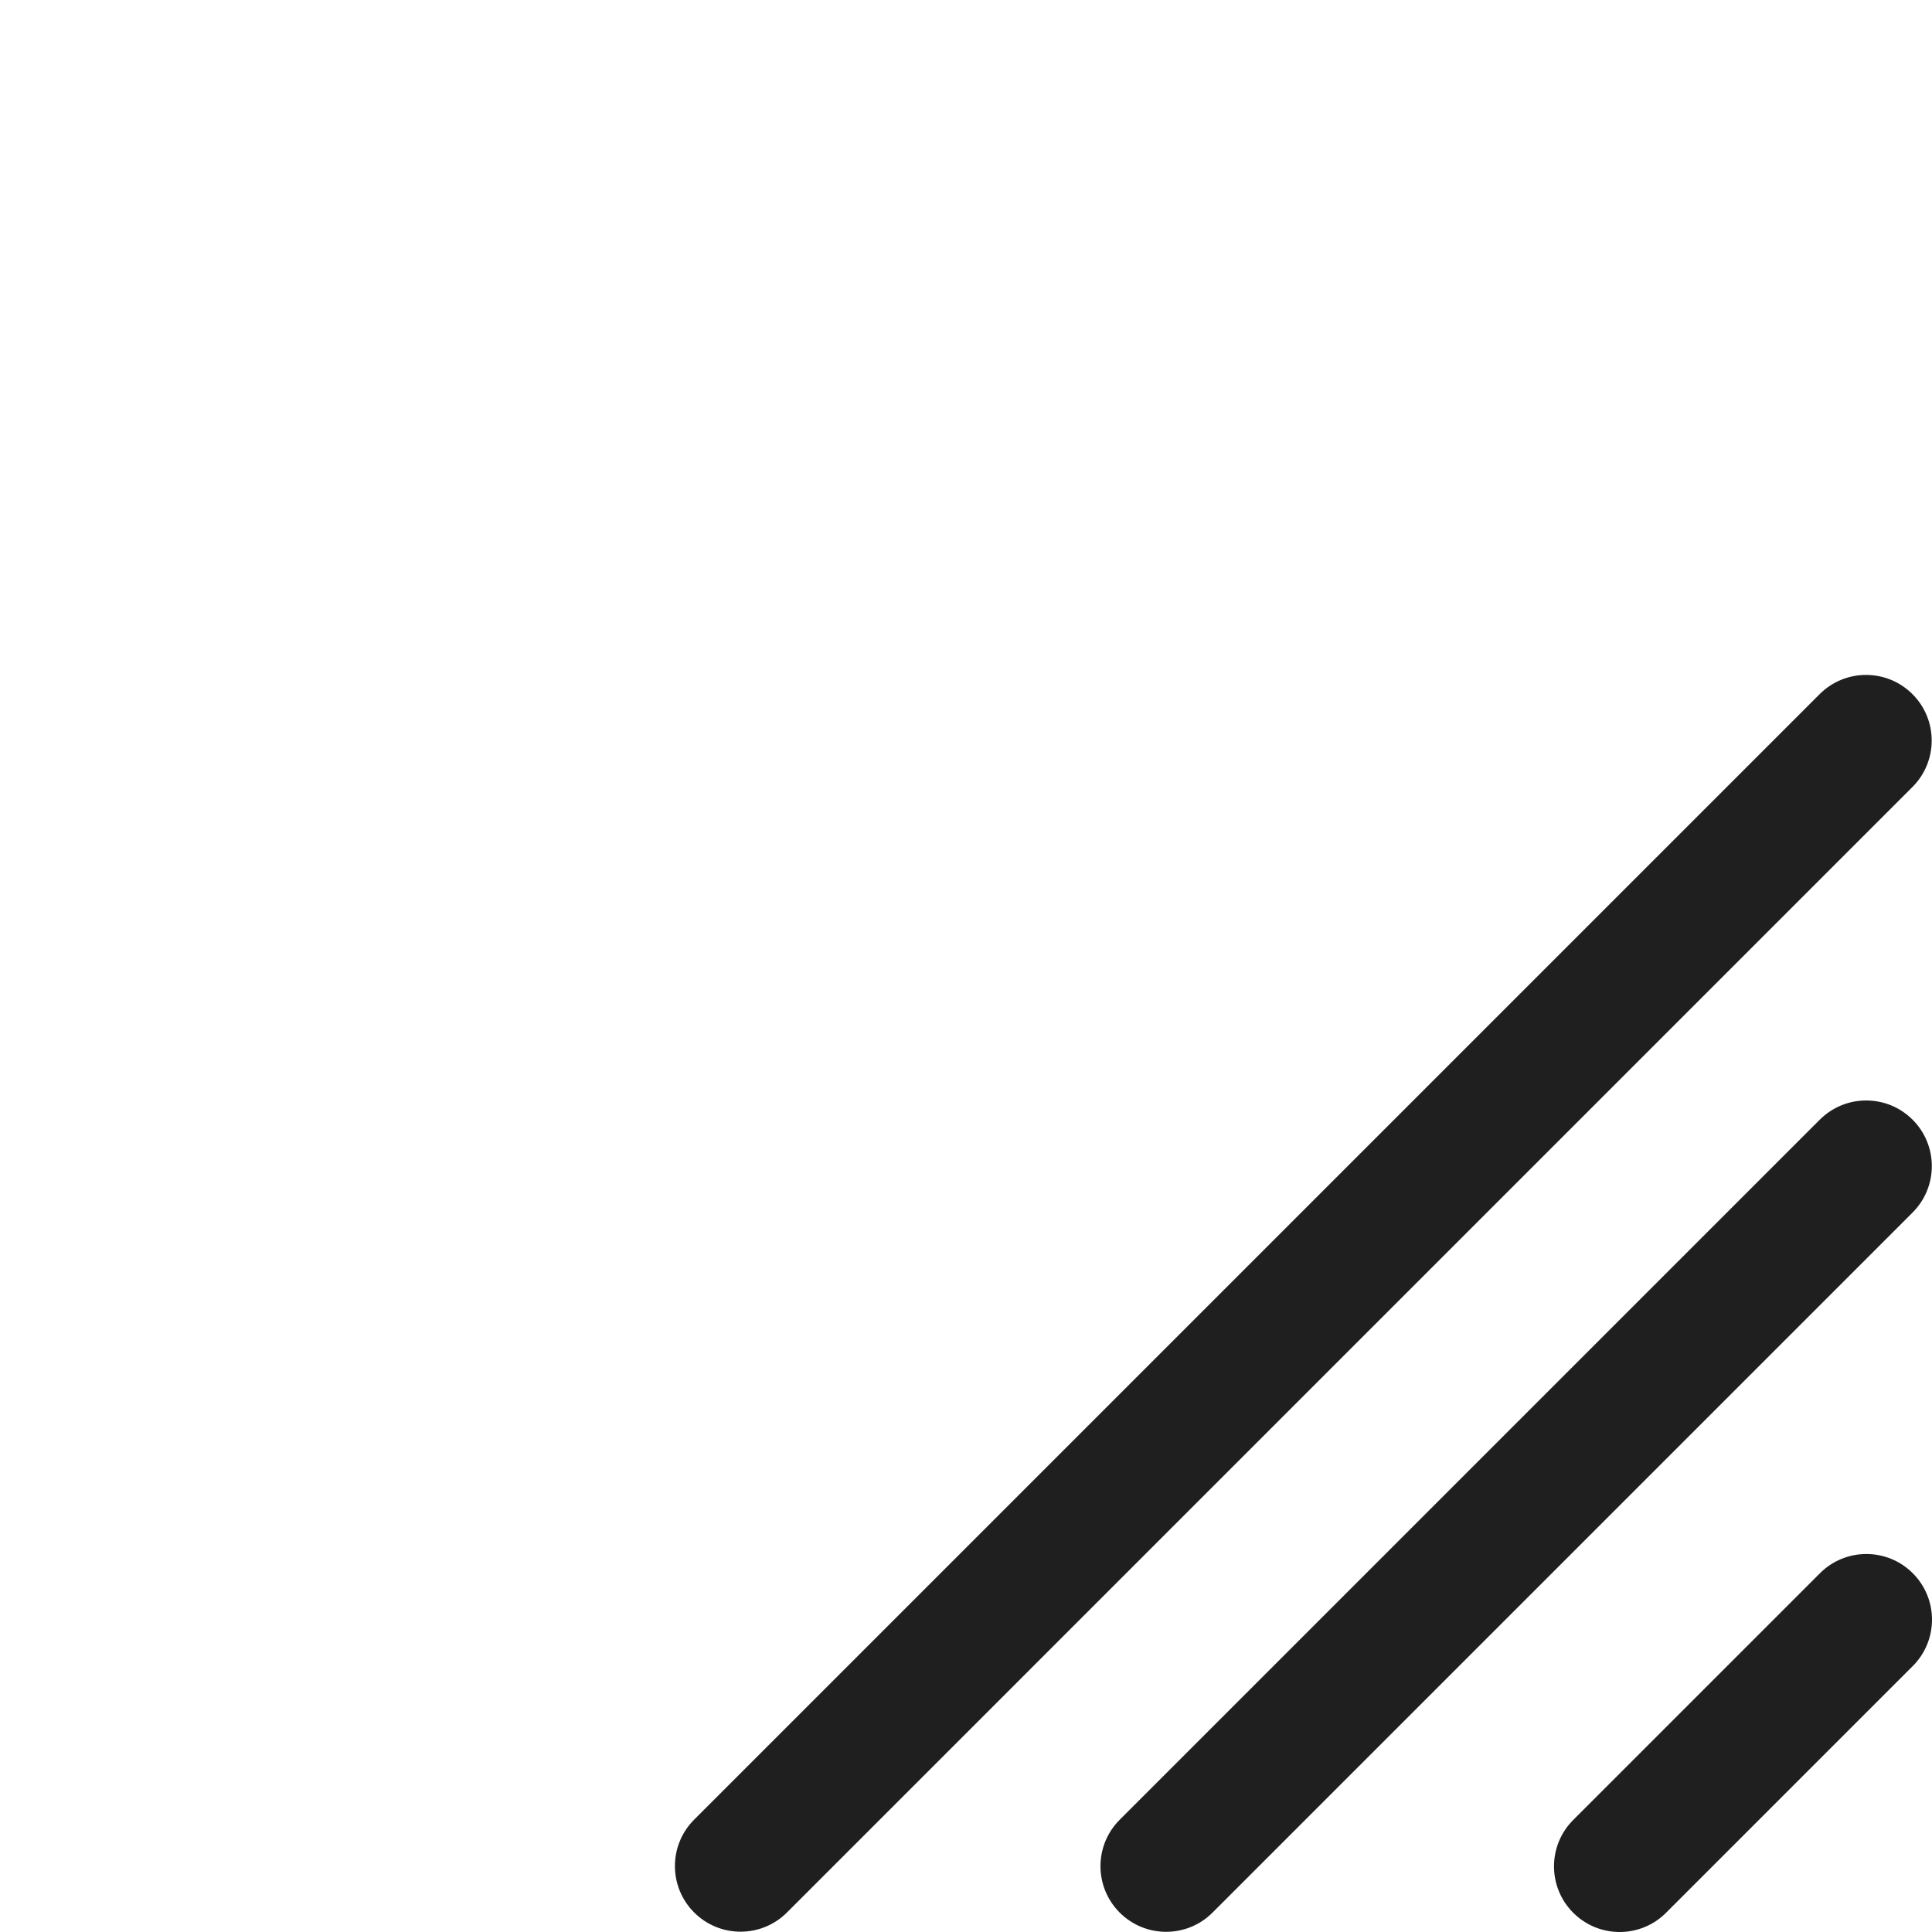
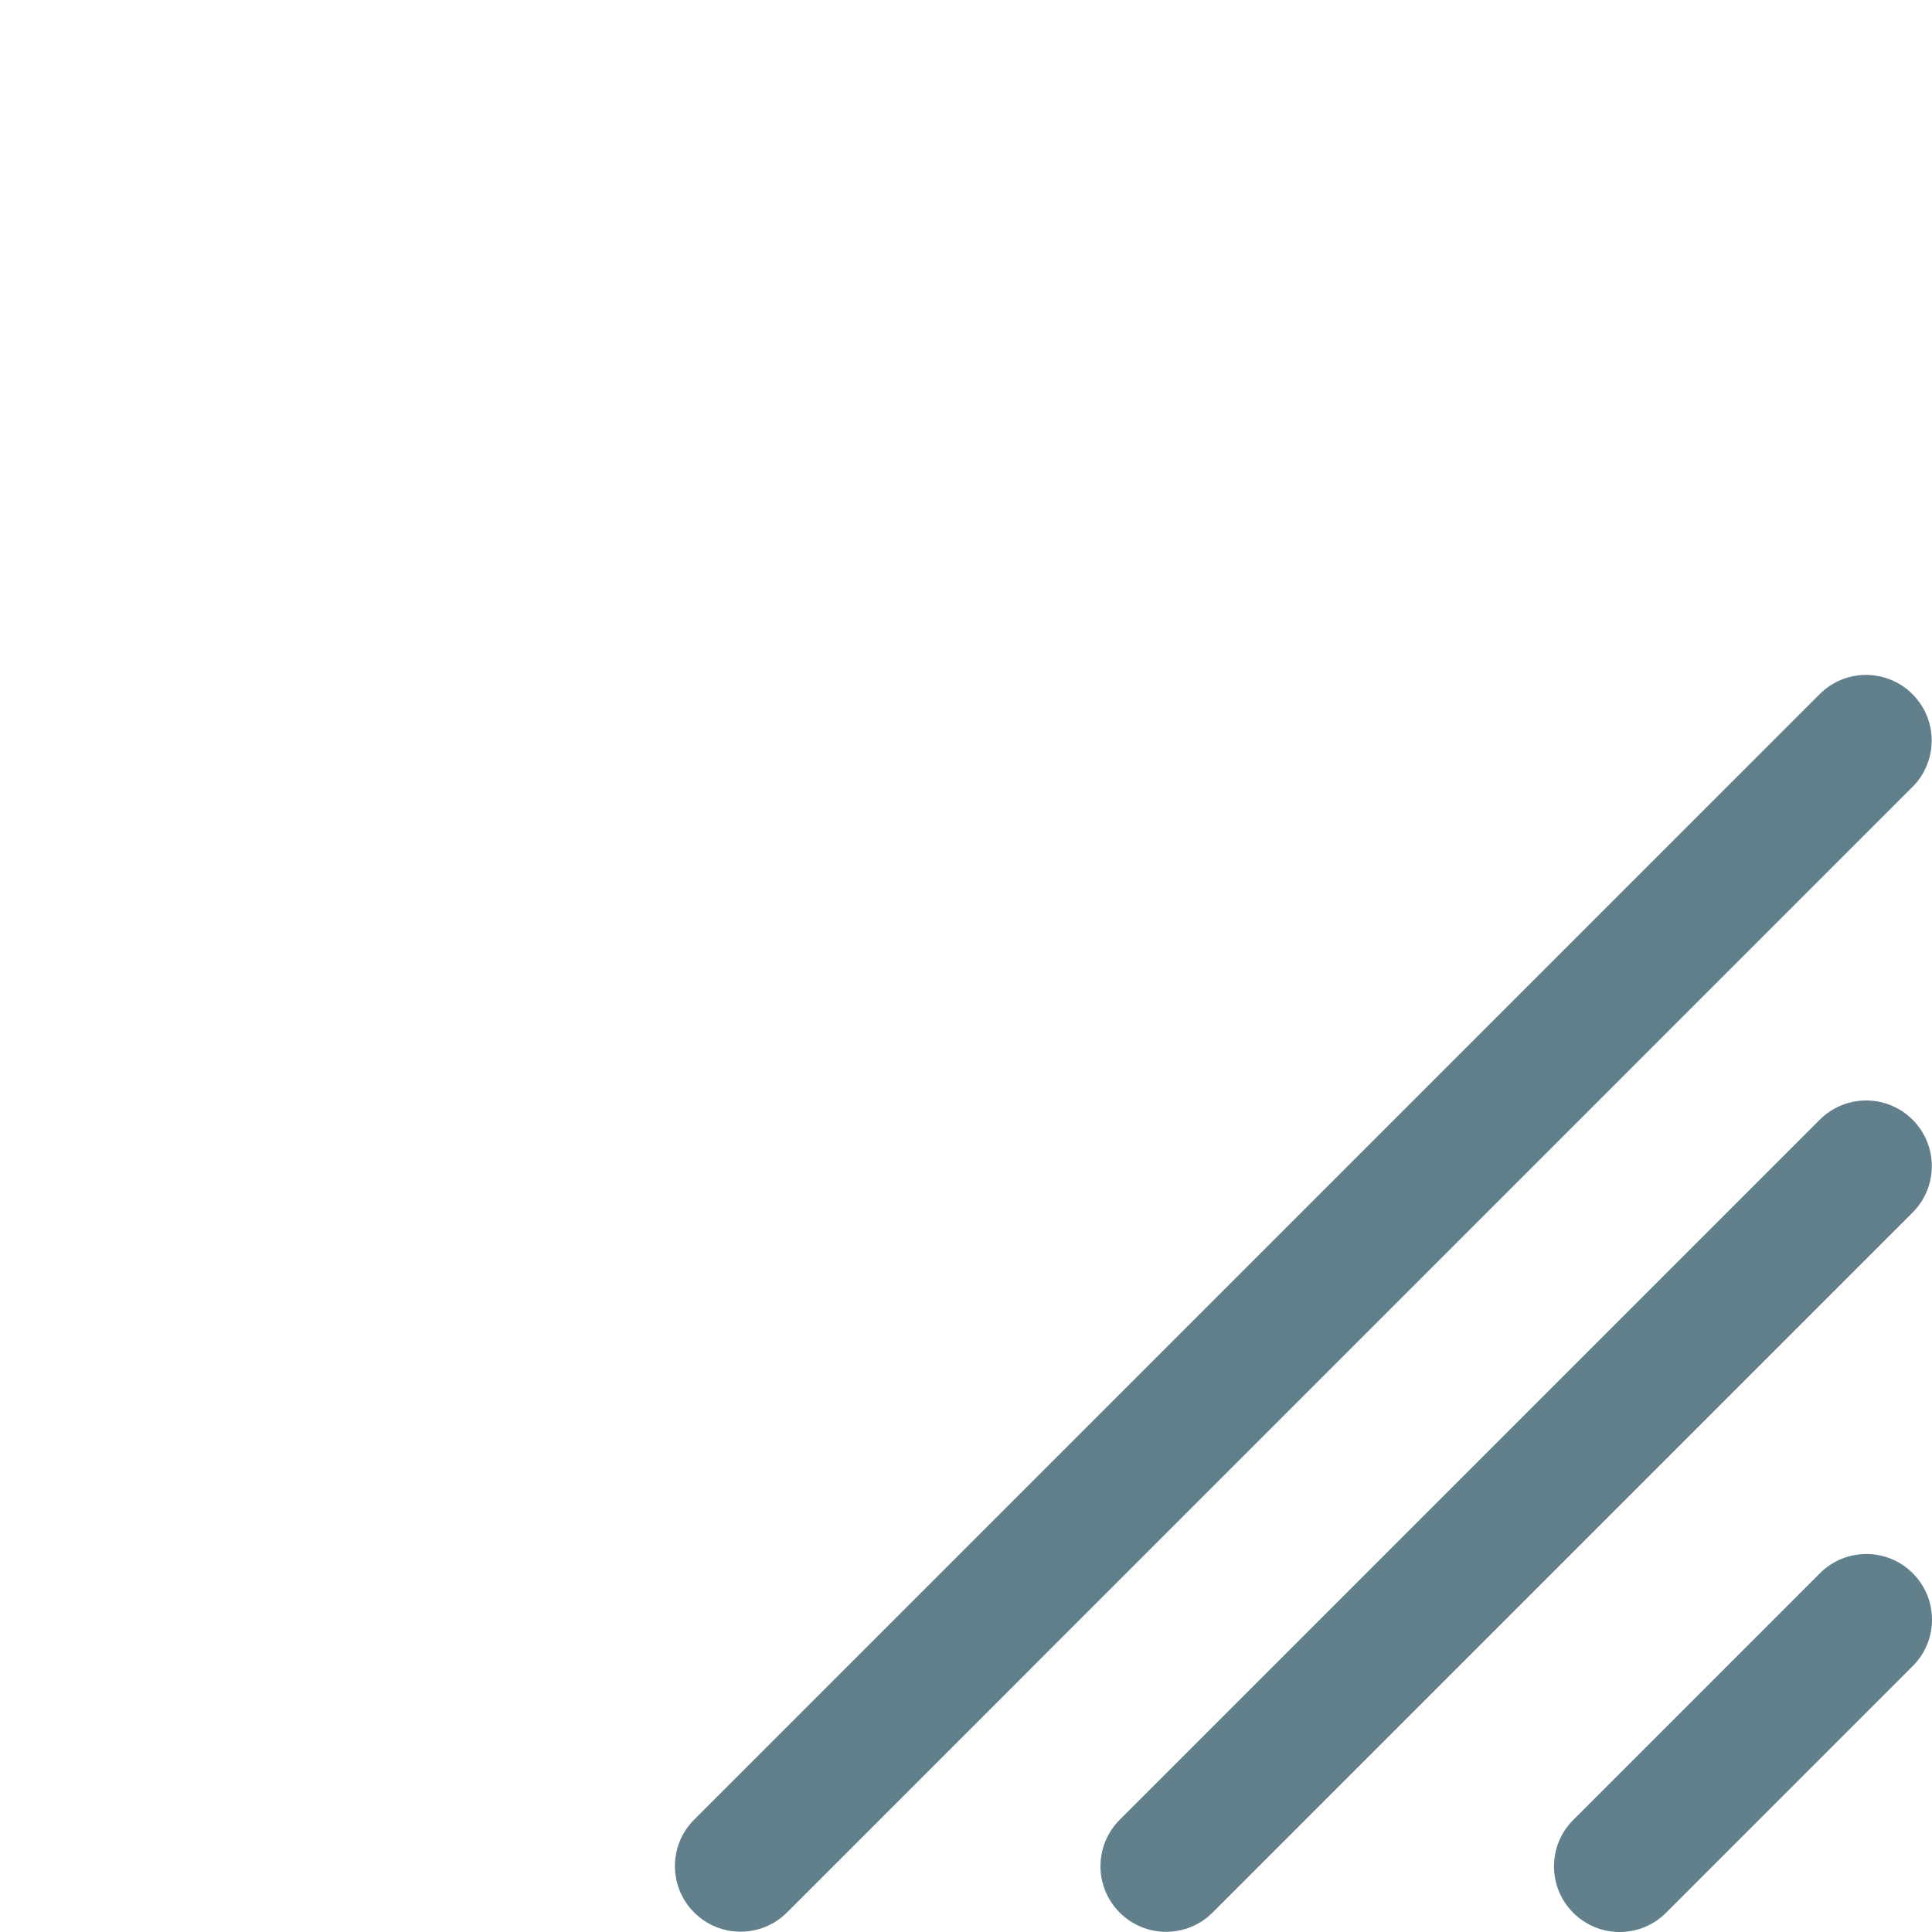
<svg xmlns="http://www.w3.org/2000/svg" version="1.0" id="Calque_1" x="0px" y="0px" viewBox="0 0 4000 4000" style="enable-background:new 0 0 4000 4000;" xml:space="preserve">
-   <path style="fill:#1e1f1e;" d="M3257.2,3960.2L3257.2,3960.2c-53.07-53.07-53.07-139.11,0-192.18l510.81-510.81  c53.07-53.07,139.11-53.07,192.18,0v0c53.07,53.07,53.07,139.11,0,192.18l-510.81,510.81  C3396.31,4013.27,3310.27,4013.27,3257.2,3960.2z" />
-   <path style="fill:#1e1f1e;" d="M2318.22,3959.82L2318.22,3959.82c-53.07-53.07-53.07-139.11,0-192.18l1449.42-1449.42  c53.07-53.07,139.11-53.07,192.18,0l0,0c53.07,53.07,53.07,139.11,0,192.18L2510.41,3959.82  C2457.34,4012.89,2371.29,4012.89,2318.22,3959.82z" />
-   <path style="fill:#1e1f1e;" d="M1437.16,3959.56L1437.16,3959.56c-53.07-53.07-53.07-139.11,0-192.18l2330.22-2330.22  c53.07-53.07,139.11-53.07,192.18,0l0,0c53.07,53.07,53.07,139.11,0,192.18L1629.35,3959.56  C1576.28,4012.63,1490.23,4012.63,1437.16,3959.56z" />
+   <path style="fill:#627f8c;" d="M3257.2,3960.2L3257.2,3960.2c-53.07-53.07-53.07-139.11,0-192.18l510.81-510.81  c53.07-53.07,139.11-53.07,192.18,0v0c53.07,53.07,53.07,139.11,0,192.18l-510.81,510.81  C3396.31,4013.27,3310.27,4013.27,3257.2,3960.2z" />
+   <path style="fill:#627f8c;" d="M2318.22,3959.82L2318.22,3959.82c-53.07-53.07-53.07-139.11,0-192.18l1449.42-1449.42  c53.07-53.07,139.11-53.07,192.18,0l0,0c53.07,53.07,53.07,139.11,0,192.18L2510.41,3959.82  C2457.34,4012.89,2371.29,4012.89,2318.22,3959.82z" />
+   <path style="fill:#627f8c;" d="M1437.16,3959.56L1437.16,3959.56c-53.07-53.07-53.07-139.11,0-192.18l2330.22-2330.22  c53.07-53.07,139.11-53.07,192.18,0l0,0c53.07,53.07,53.07,139.11,0,192.18L1629.35,3959.56  C1576.28,4012.63,1490.23,4012.63,1437.16,3959.56z" />
</svg>
